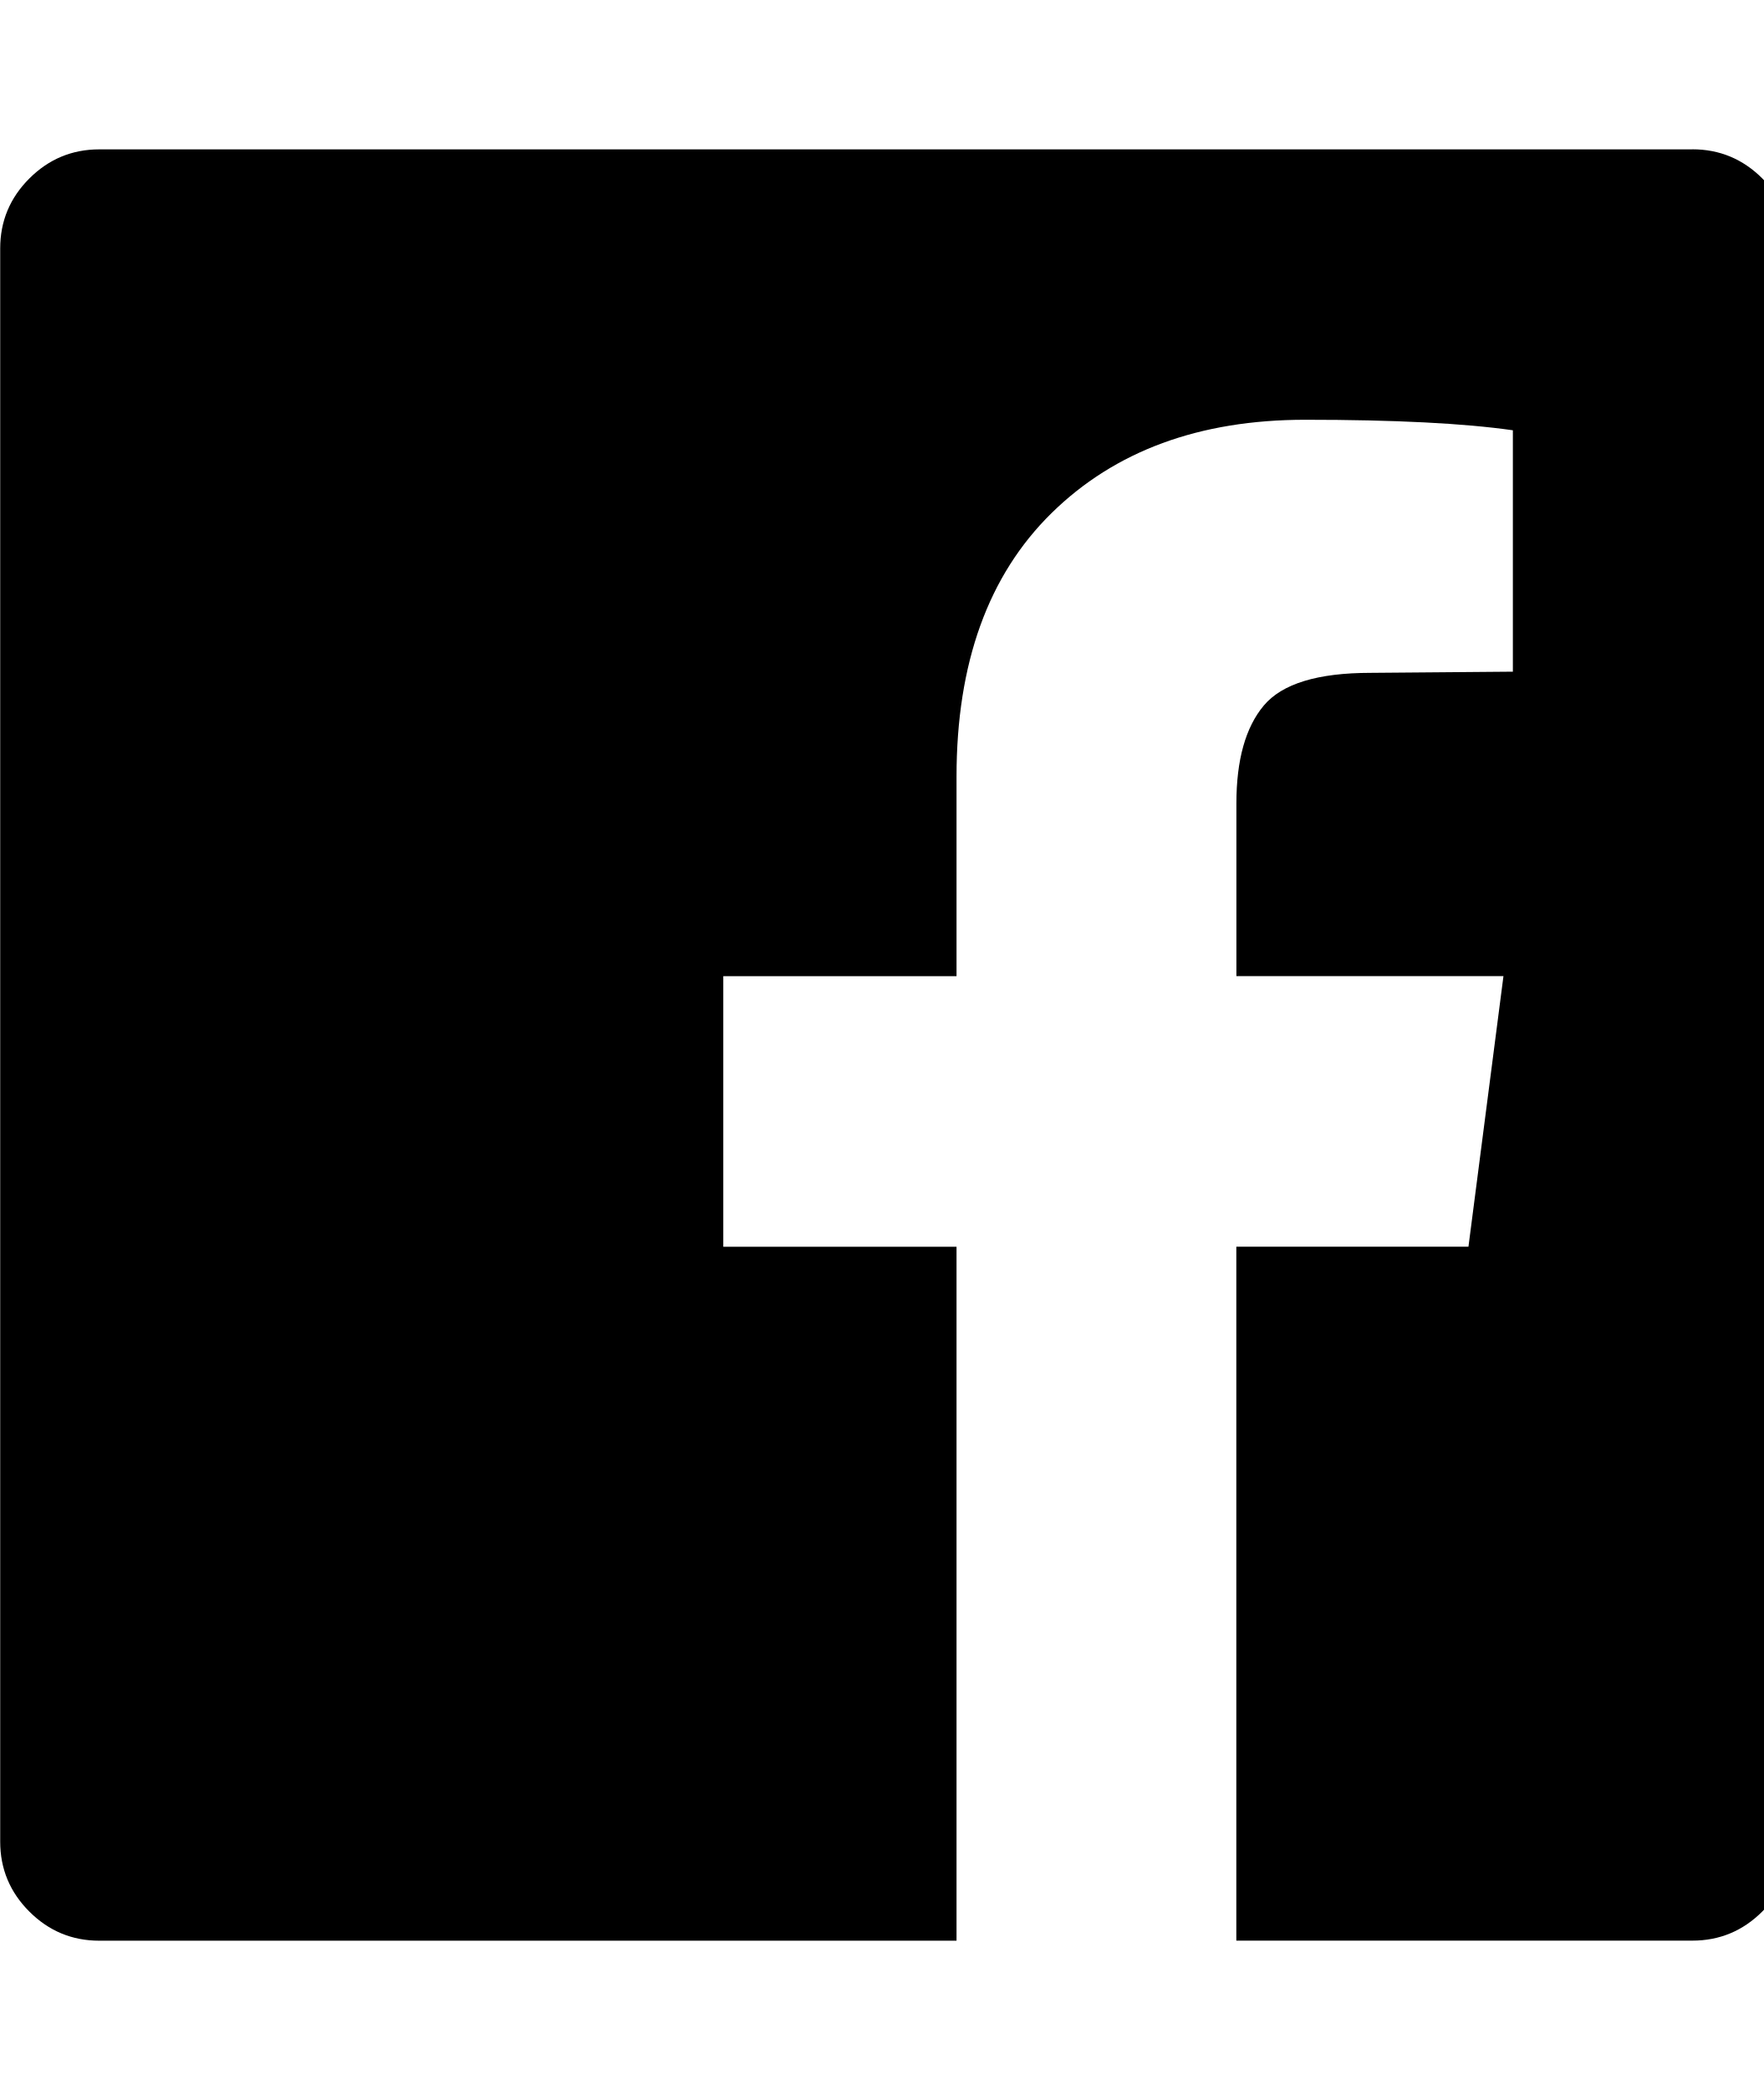
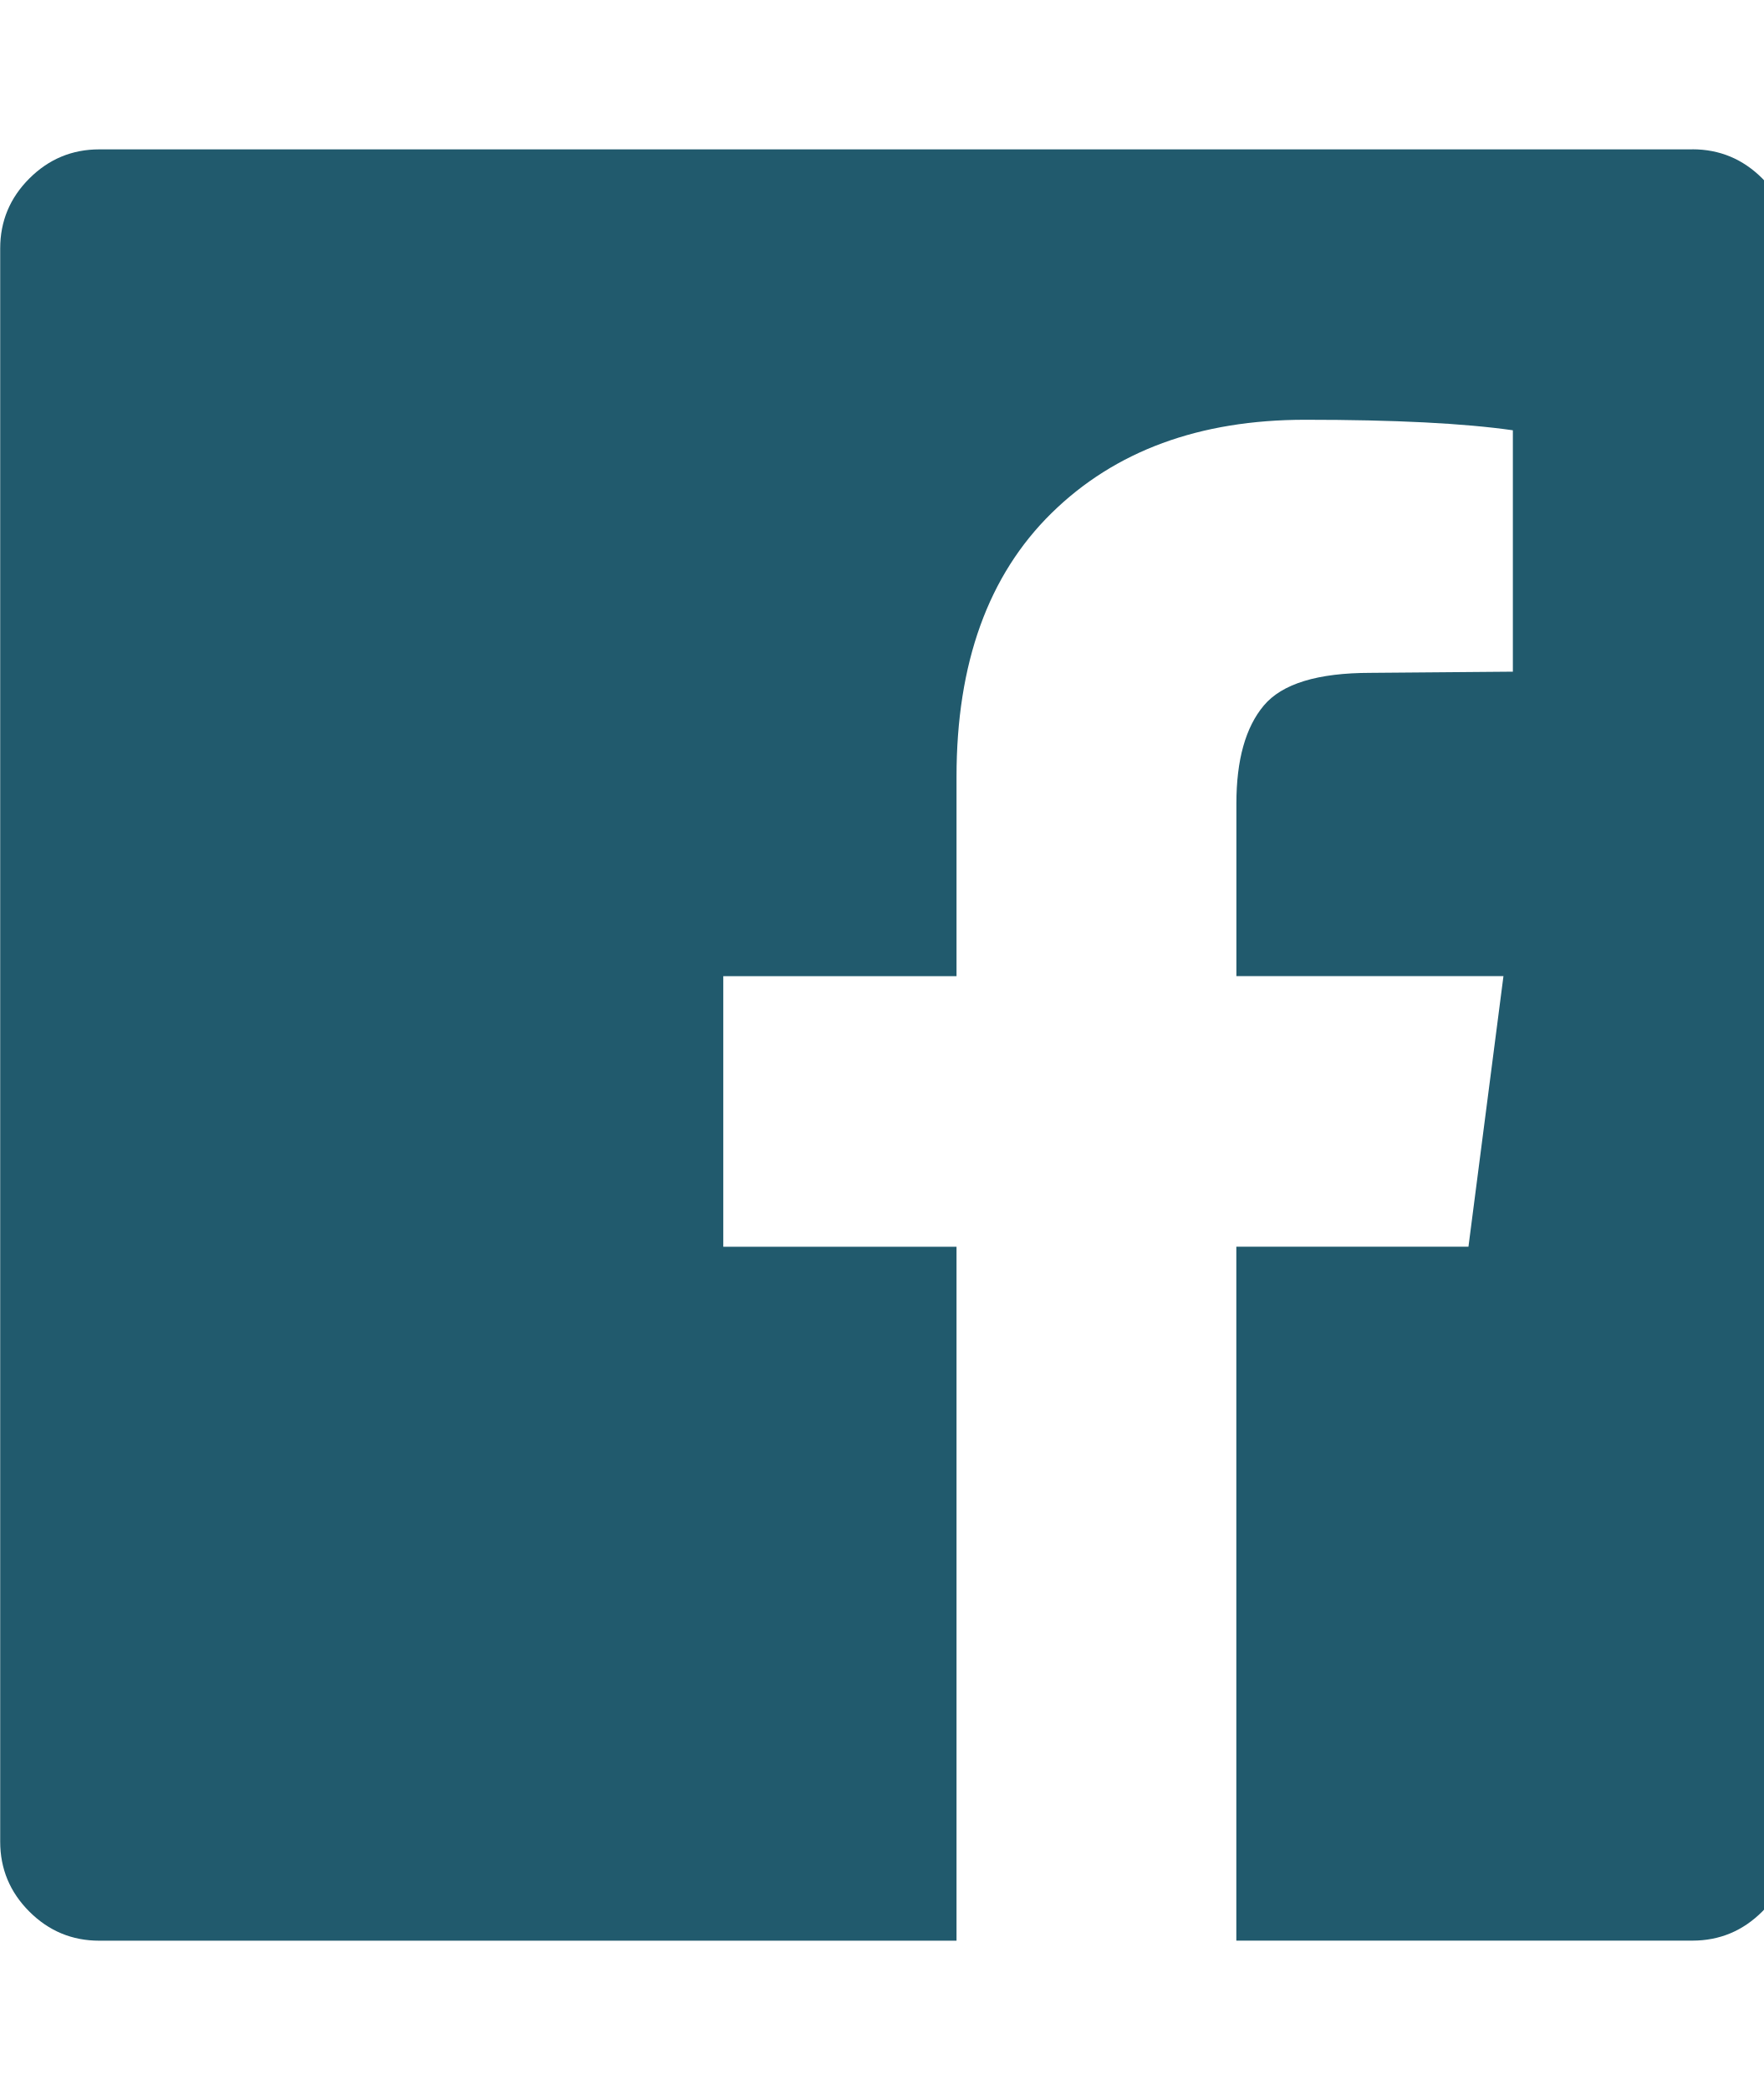
<svg xmlns="http://www.w3.org/2000/svg" version="1.1" width="27" height="32" viewBox="0 0 27 32">
-   <path fill="#000" d="M25.911 2.286q0.625 0 1.071 0.446t0.446 1.071v24.393q0 0.625-0.446 1.071t-1.071 0.446h-6.982v-10.625h3.554l0.536-4.143h-4.089v-2.643q0-1 0.42-1.5t1.634-0.5l2.179-0.018v-3.696q-1.125-0.161-3.179-0.161-2.429 0-3.884 1.429t-1.455 4.036v3.054h-3.571v4.143h3.571v10.625h-13.125q-0.625 0-1.071-0.446t-0.446-1.071v-24.393q0-0.625 0.446-1.071t1.071-0.446h24.393z" />
+   <path fill="#215a6d" d="M25.911 2.286q0.625 0 1.071 0.446t0.446 1.071v24.393q0 0.625-0.446 1.071t-1.071 0.446h-6.982v-10.625h3.554l0.536-4.143h-4.089v-2.643q0-1 0.42-1.5t1.634-0.5l2.179-0.018v-3.696q-1.125-0.161-3.179-0.161-2.429 0-3.884 1.429t-1.455 4.036v3.054h-3.571v4.143h3.571v10.625h-13.125q-0.625 0-1.071-0.446t-0.446-1.071v-24.393q0-0.625 0.446-1.071t1.071-0.446h24.393z" />
</svg>
